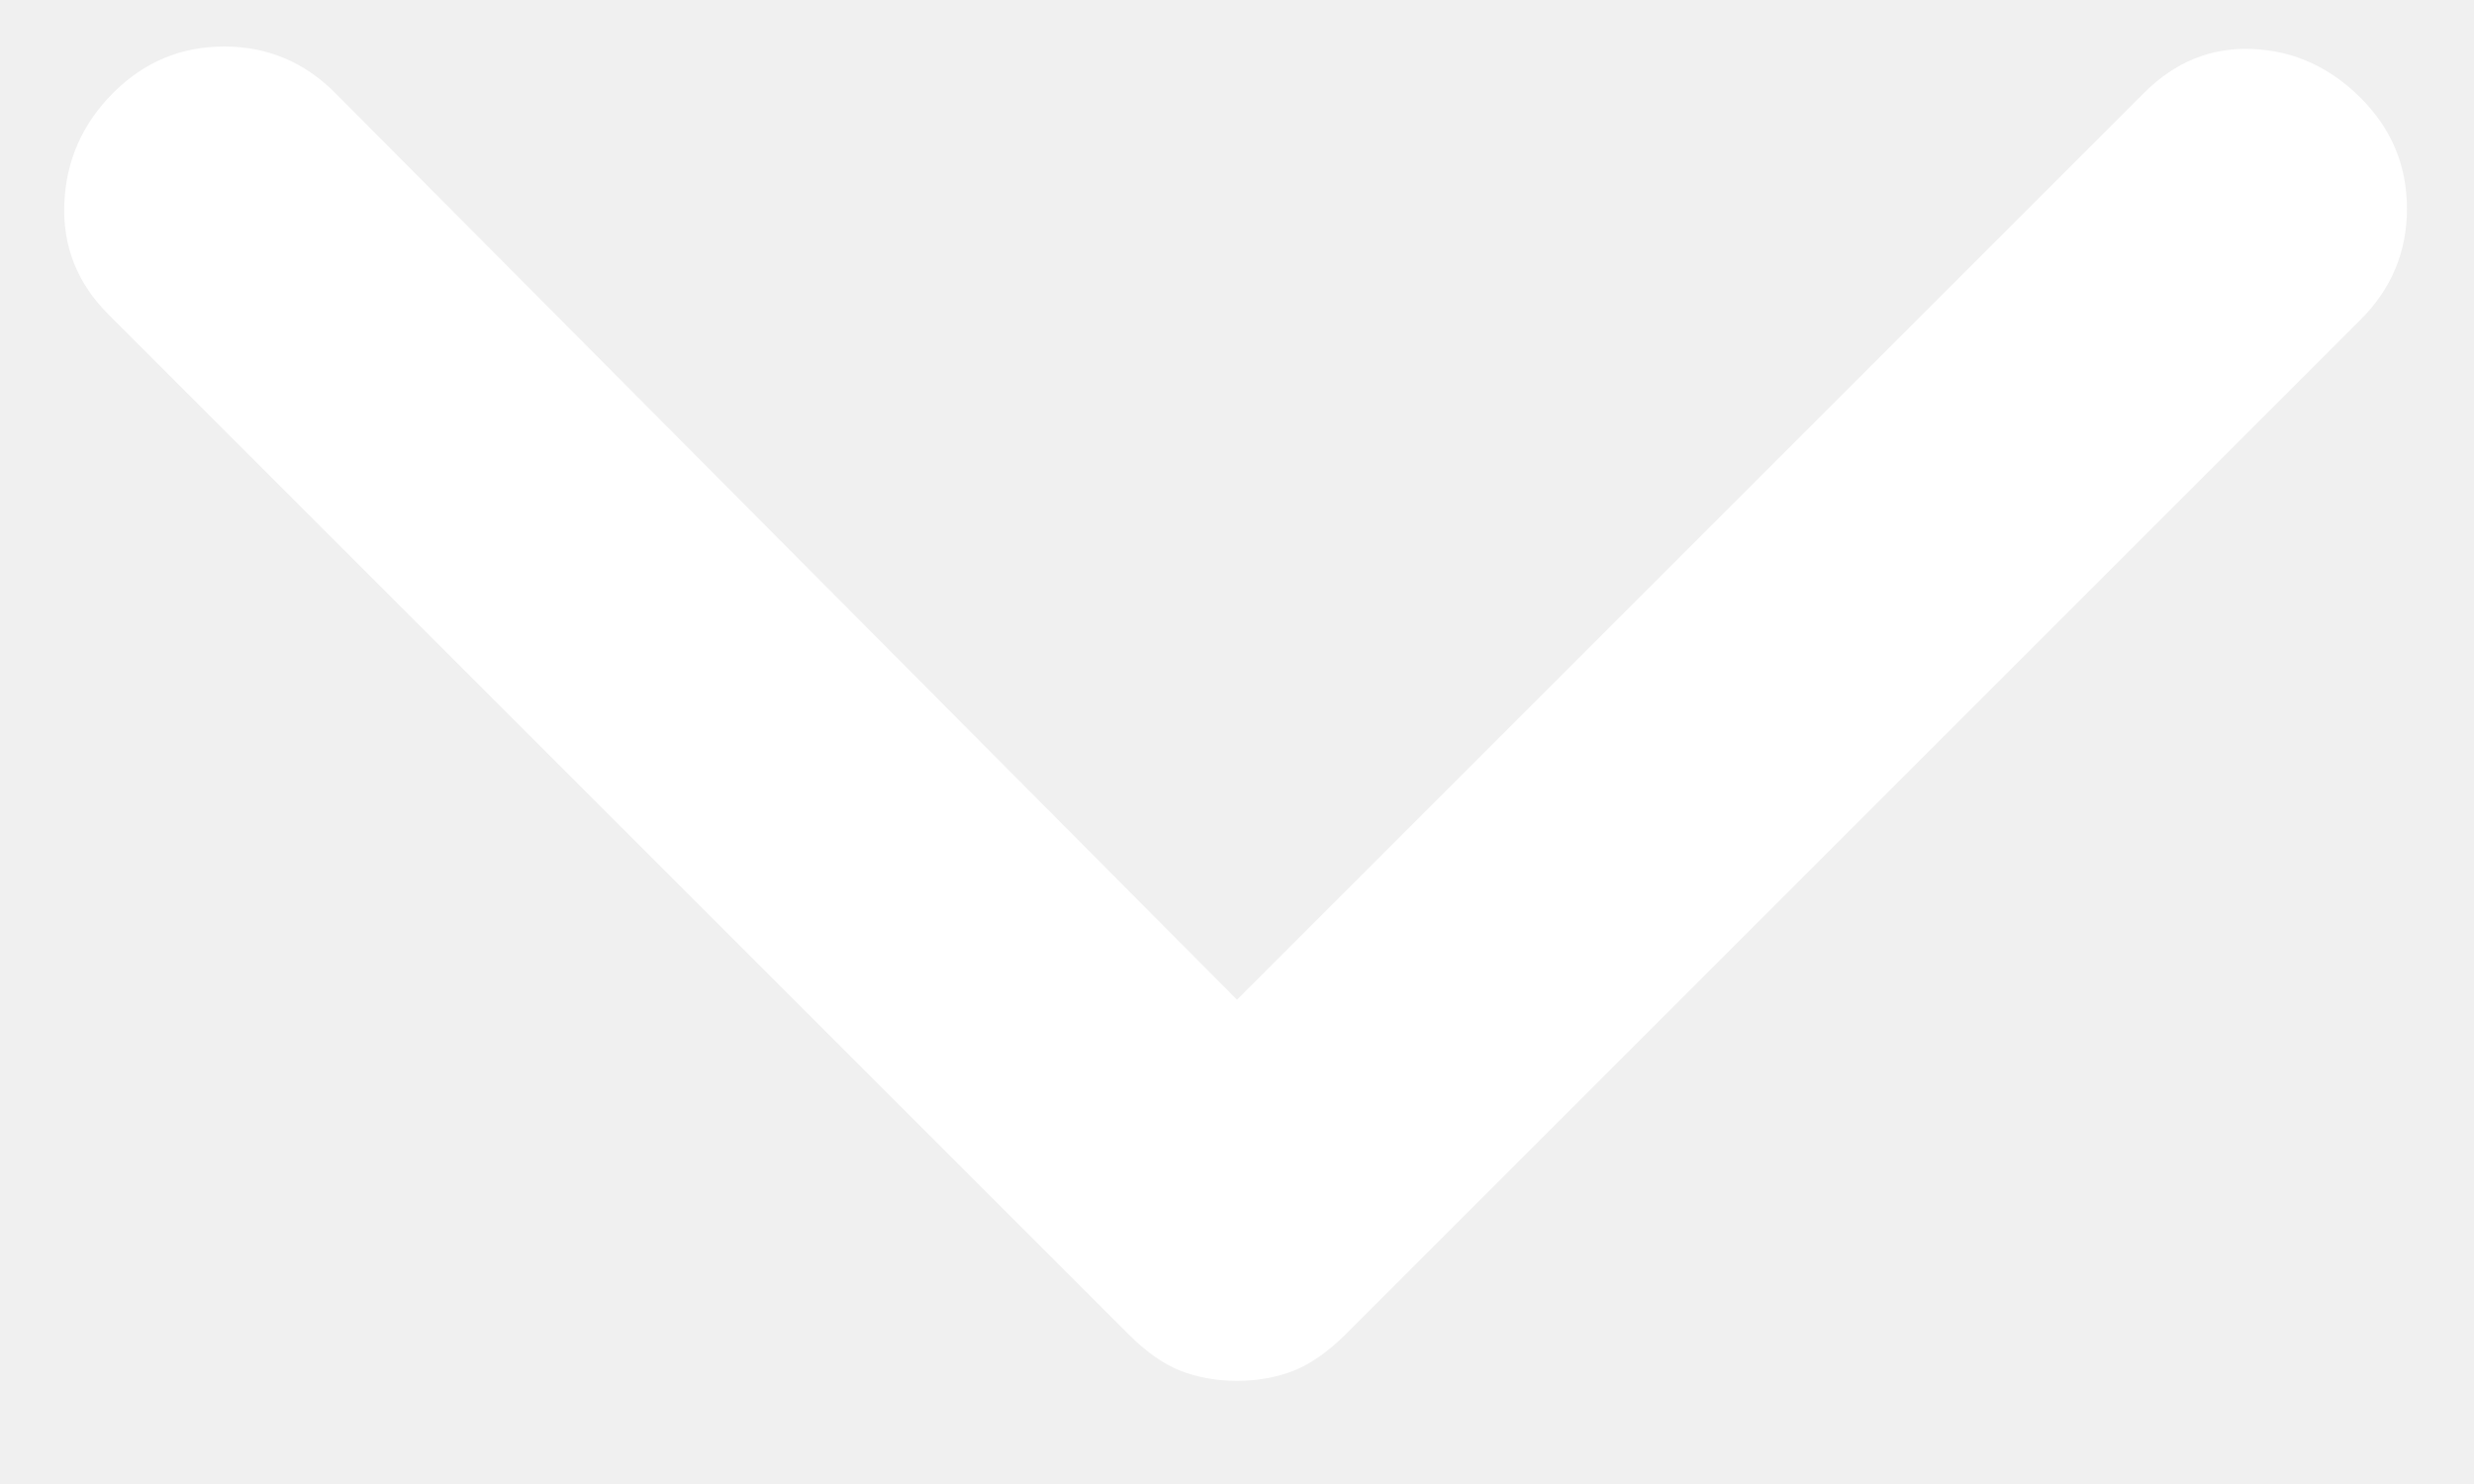
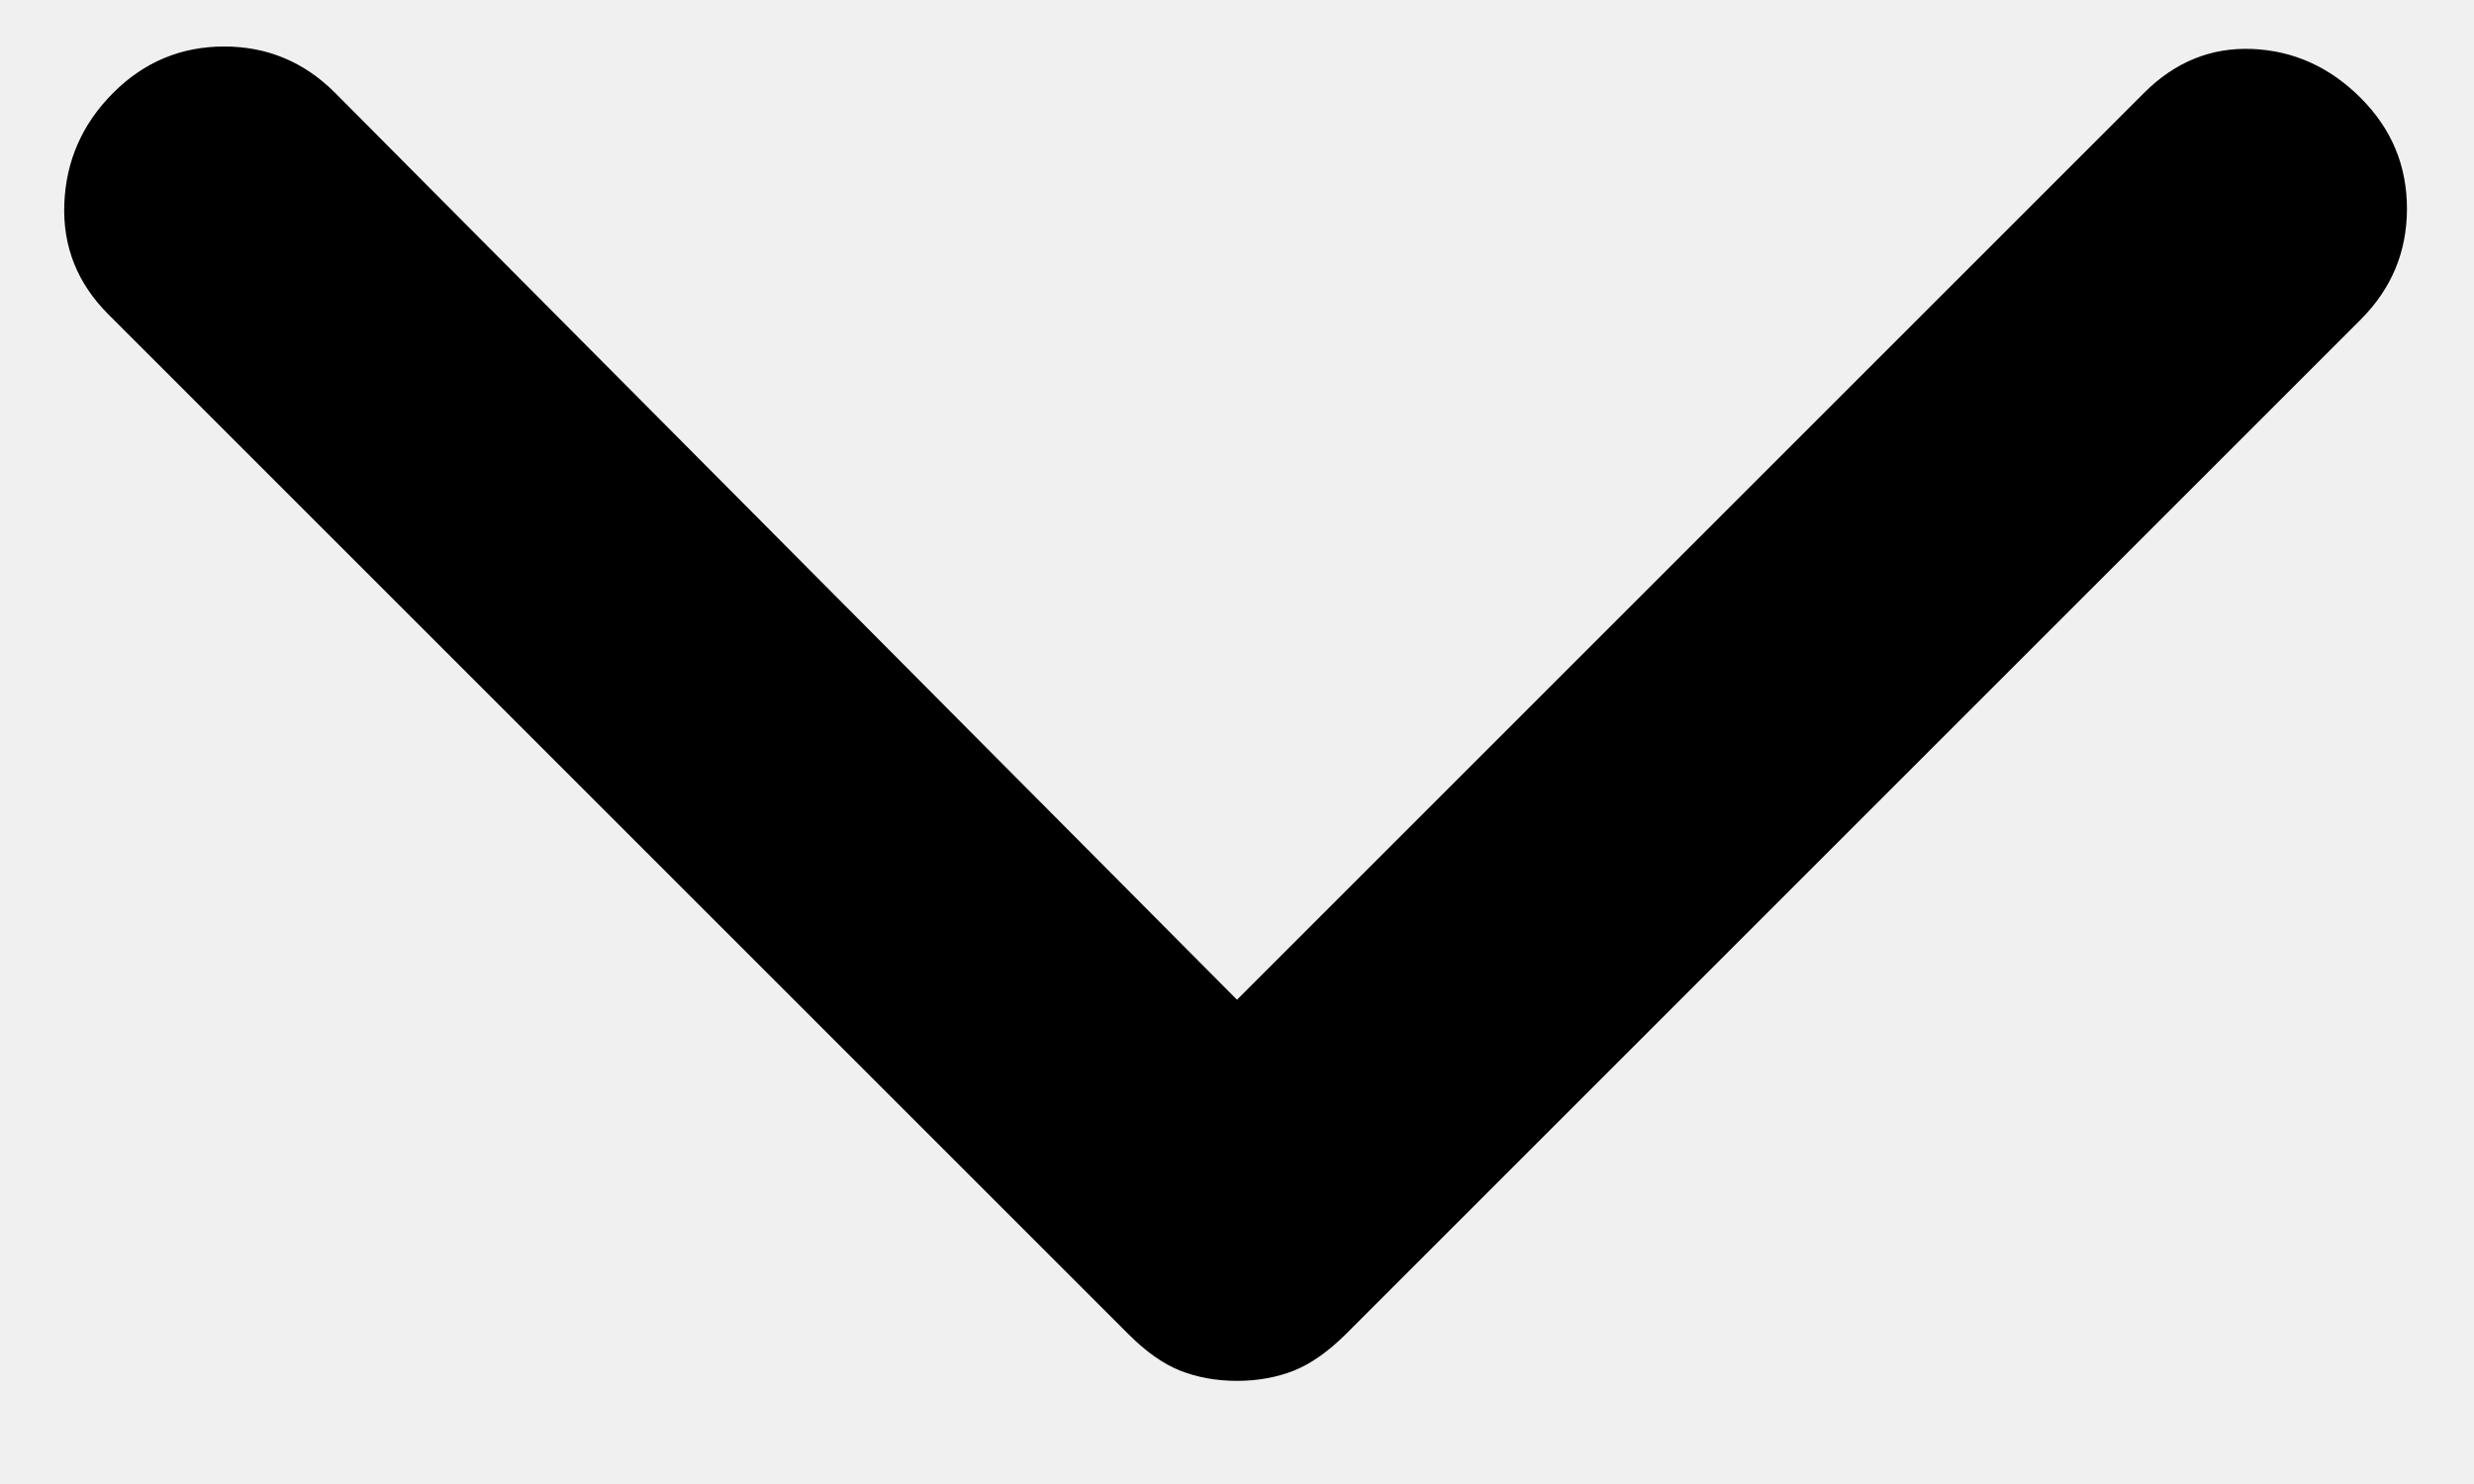
<svg xmlns="http://www.w3.org/2000/svg" width="10" height="6" viewBox="0 0 10 6" fill="none">
-   <path d="M5 5.583C4.917 5.583 4.84 5.569 4.771 5.542C4.701 5.514 4.632 5.465 4.563 5.396L0.438 1.271C0.313 1.146 0.253 0.997 0.26 0.823C0.267 0.649 0.333 0.5 0.458 0.375C0.583 0.25 0.733 0.188 0.906 0.188C1.08 0.188 1.229 0.25 1.354 0.375L5 4.042L8.667 0.375C8.792 0.25 8.938 0.191 9.104 0.198C9.271 0.205 9.417 0.271 9.542 0.396C9.667 0.521 9.729 0.67 9.729 0.844C9.729 1.017 9.667 1.167 9.542 1.292L5.438 5.396C5.368 5.465 5.299 5.514 5.229 5.542C5.16 5.569 5.083 5.583 5 5.583Z" fill="white" />
+   <path d="M5 5.583C4.917 5.583 4.84 5.569 4.771 5.542C4.701 5.514 4.632 5.465 4.563 5.396L0.438 1.271C0.313 1.146 0.253 0.997 0.26 0.823C0.267 0.649 0.333 0.5 0.458 0.375C0.583 0.25 0.733 0.188 0.906 0.188C1.08 0.188 1.229 0.25 1.354 0.375L5 4.042L8.667 0.375C8.792 0.25 8.938 0.191 9.104 0.198C9.271 0.205 9.417 0.271 9.542 0.396C9.667 0.521 9.729 0.67 9.729 0.844C9.729 1.017 9.667 1.167 9.542 1.292L5.438 5.396C5.368 5.465 5.299 5.514 5.229 5.542C5.16 5.569 5.083 5.583 5 5.583Z" fill="black" />
</svg>
